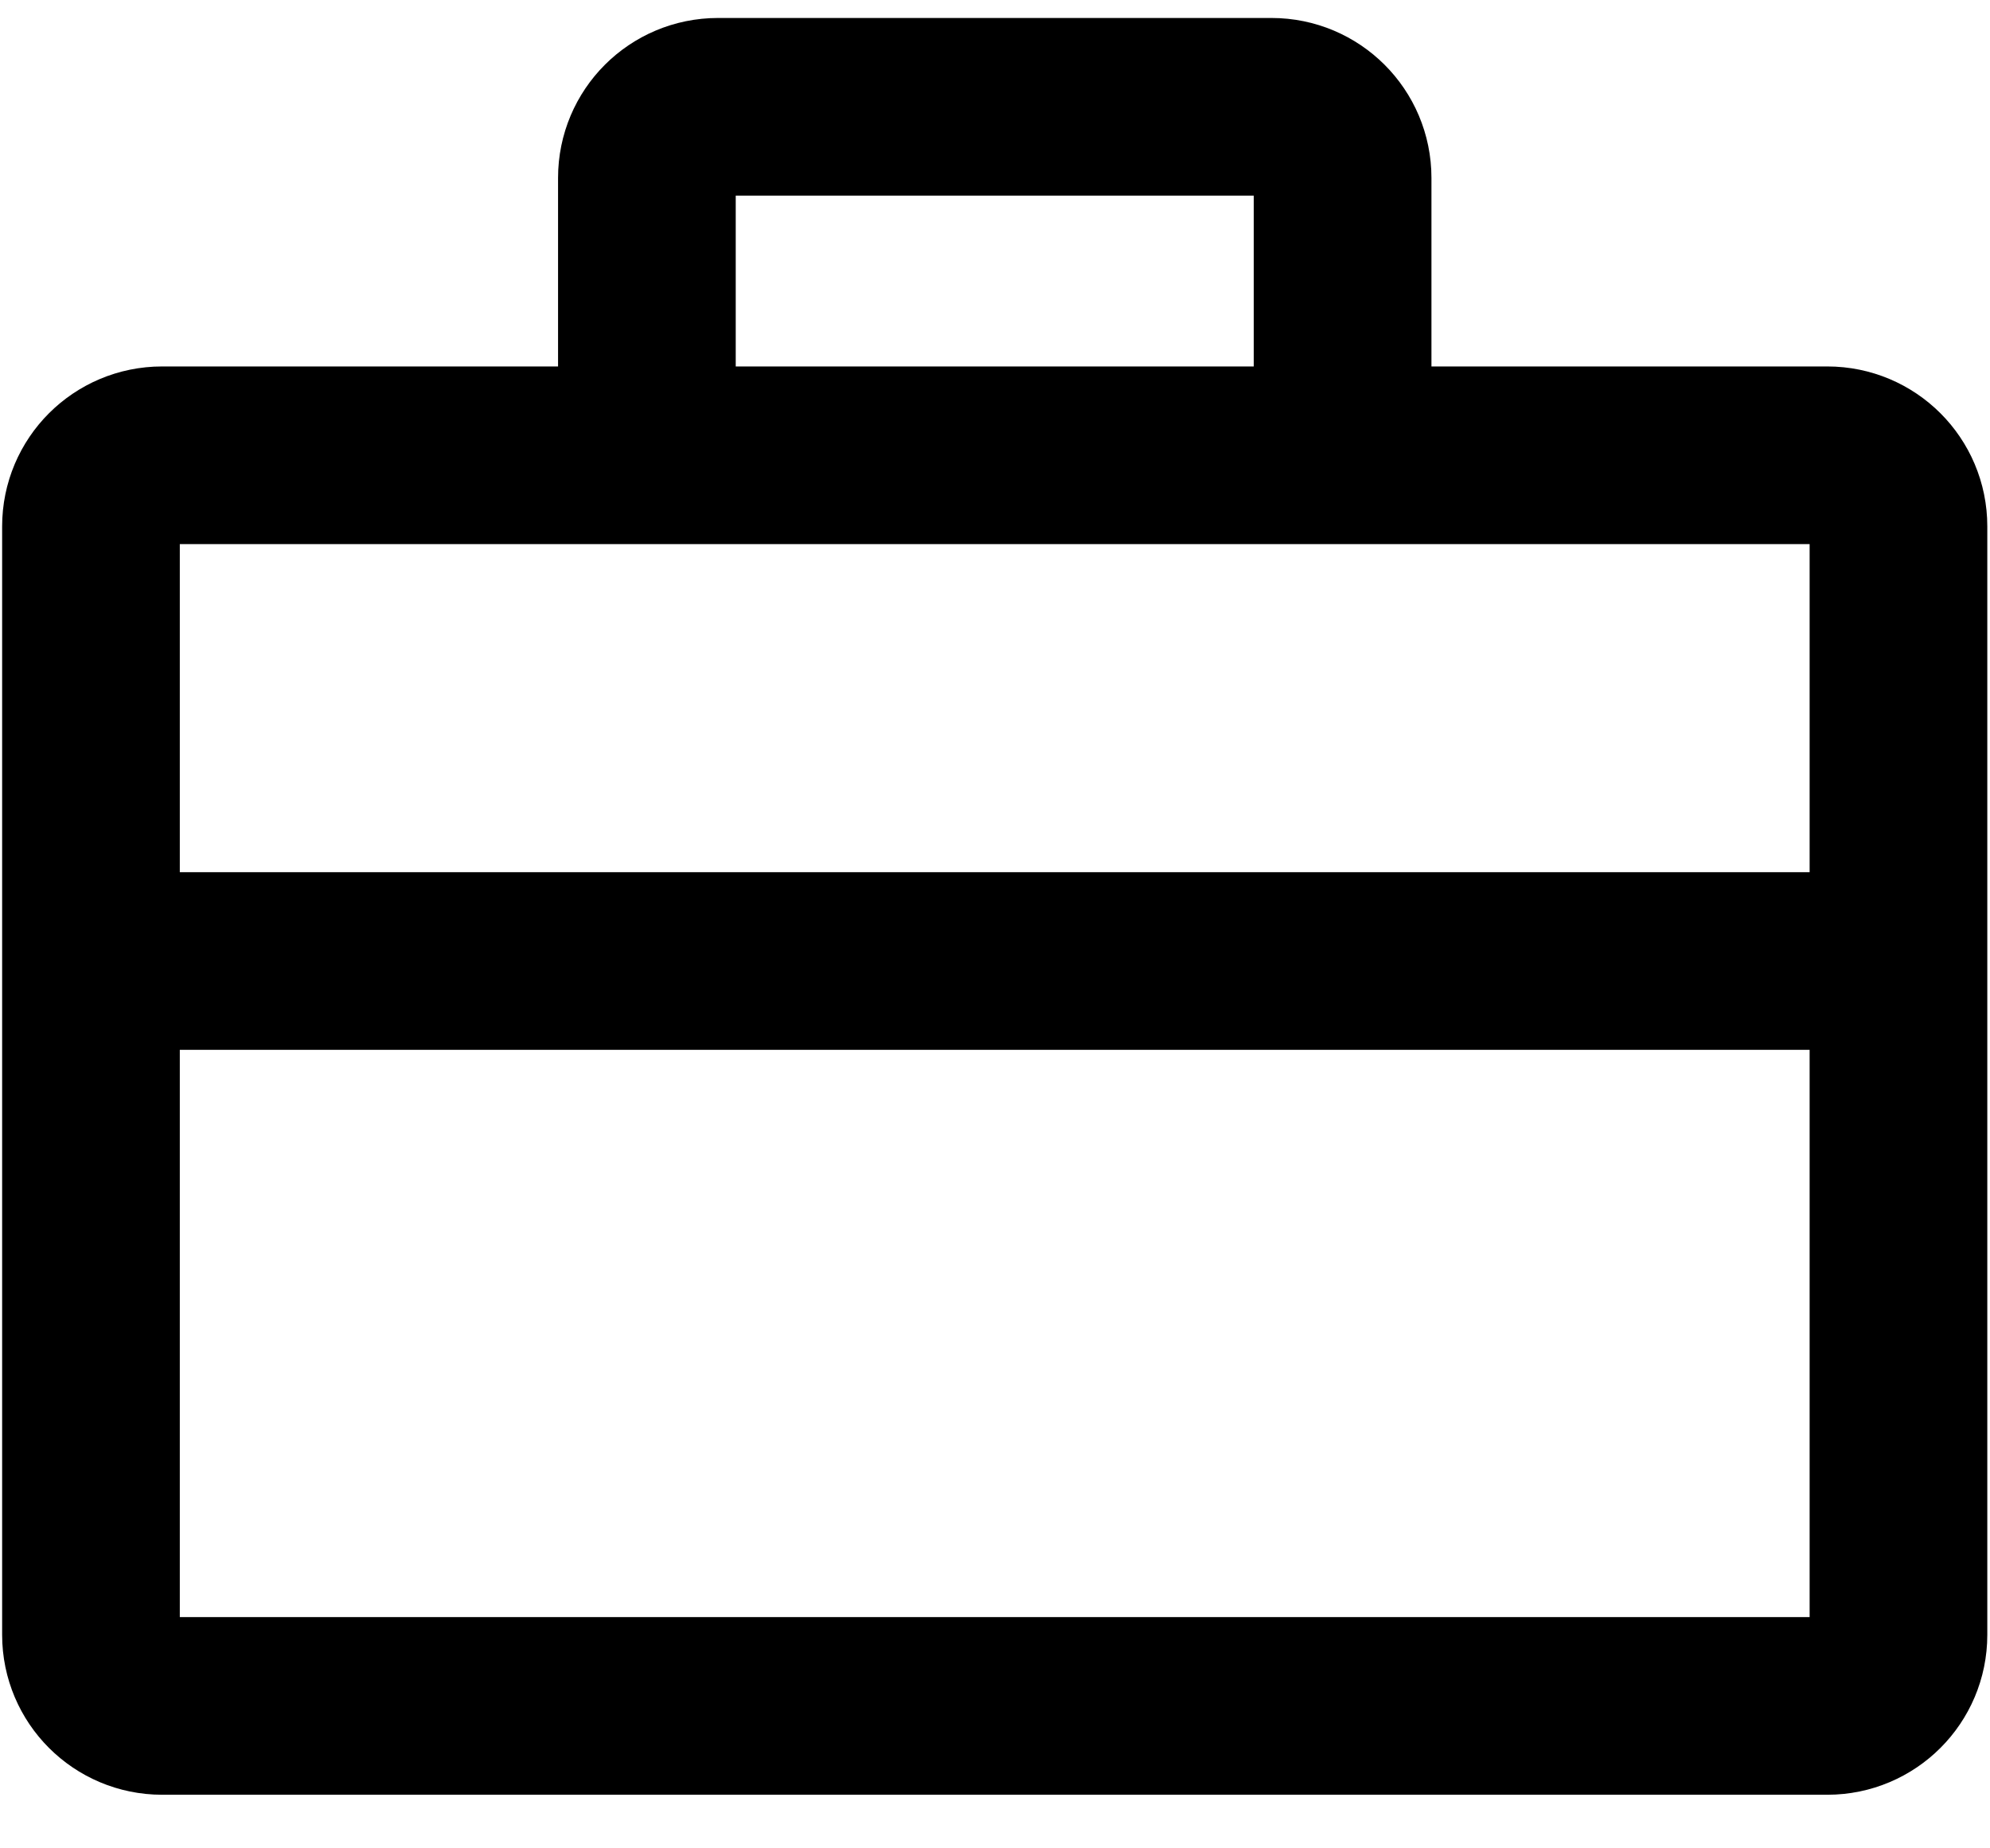
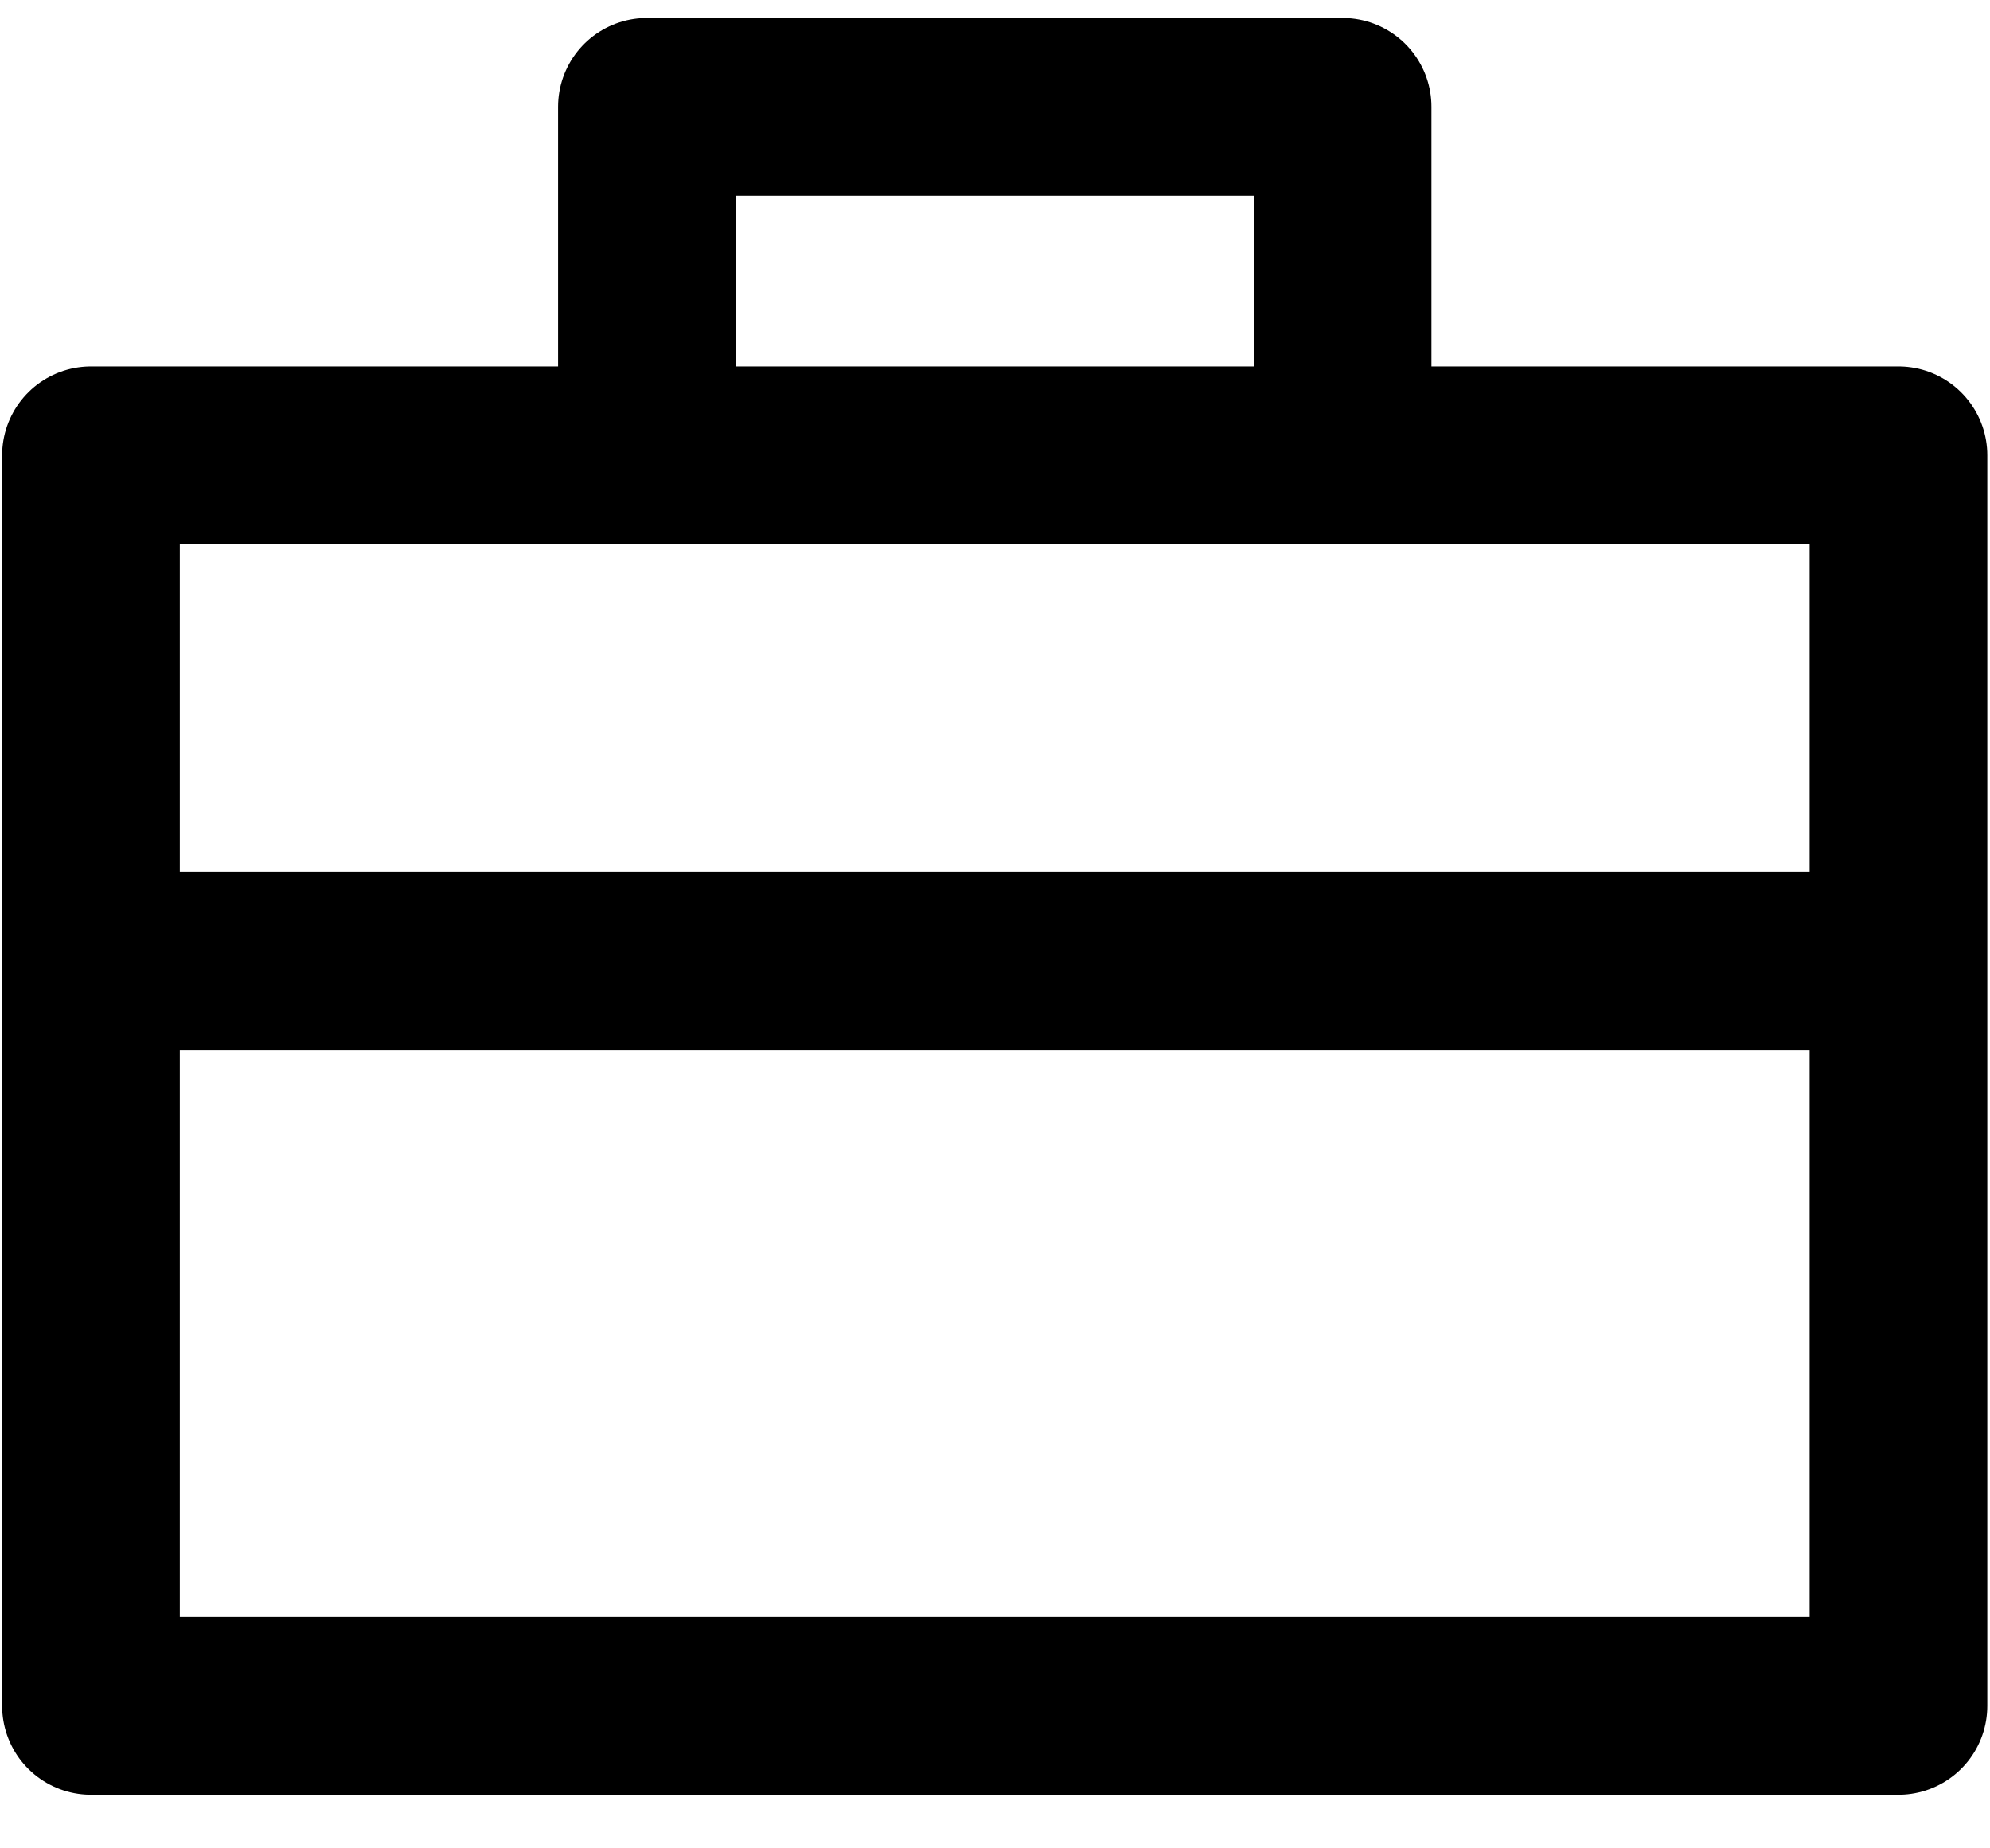
<svg xmlns="http://www.w3.org/2000/svg" width="28" height="26" viewBox="0 0 28 26" fill="none">
-   <path d="M25.712 6.407H2.28C1.728 6.407 1.28 6.854 1.28 7.407V23.007C1.28 23.559 1.728 24.007 2.28 24.007H25.712C26.264 24.007 26.712 23.559 26.712 23.007V7.407C26.712 6.854 26.264 6.407 25.712 6.407Z" stroke="black" stroke-width="2.5" stroke-linecap="square" />
-   <path d="M18.891 6.397V2.503C18.891 1.95 18.443 1.503 17.891 1.503H10.102C9.549 1.503 9.102 1.95 9.102 2.503V6.397" stroke="black" stroke-width="2.5" stroke-linecap="square" />
-   <path d="M1.282 13.524H26.996" stroke="black" stroke-width="2.5" />
+   <path d="M26.712 6.407H1.28V24.007H26.712V6.407Z" stroke="black" stroke-width="2.5" stroke-linecap="square" stroke-linejoin="round" />
+   <path d="M18.891 6.397V1.503H9.102V6.397" stroke="black" stroke-width="2.5" stroke-linecap="square" stroke-linejoin="round" />
+   <path d="M2.5 13.524L25.5 13.524" stroke="black" stroke-width="2.5" />
</svg>
